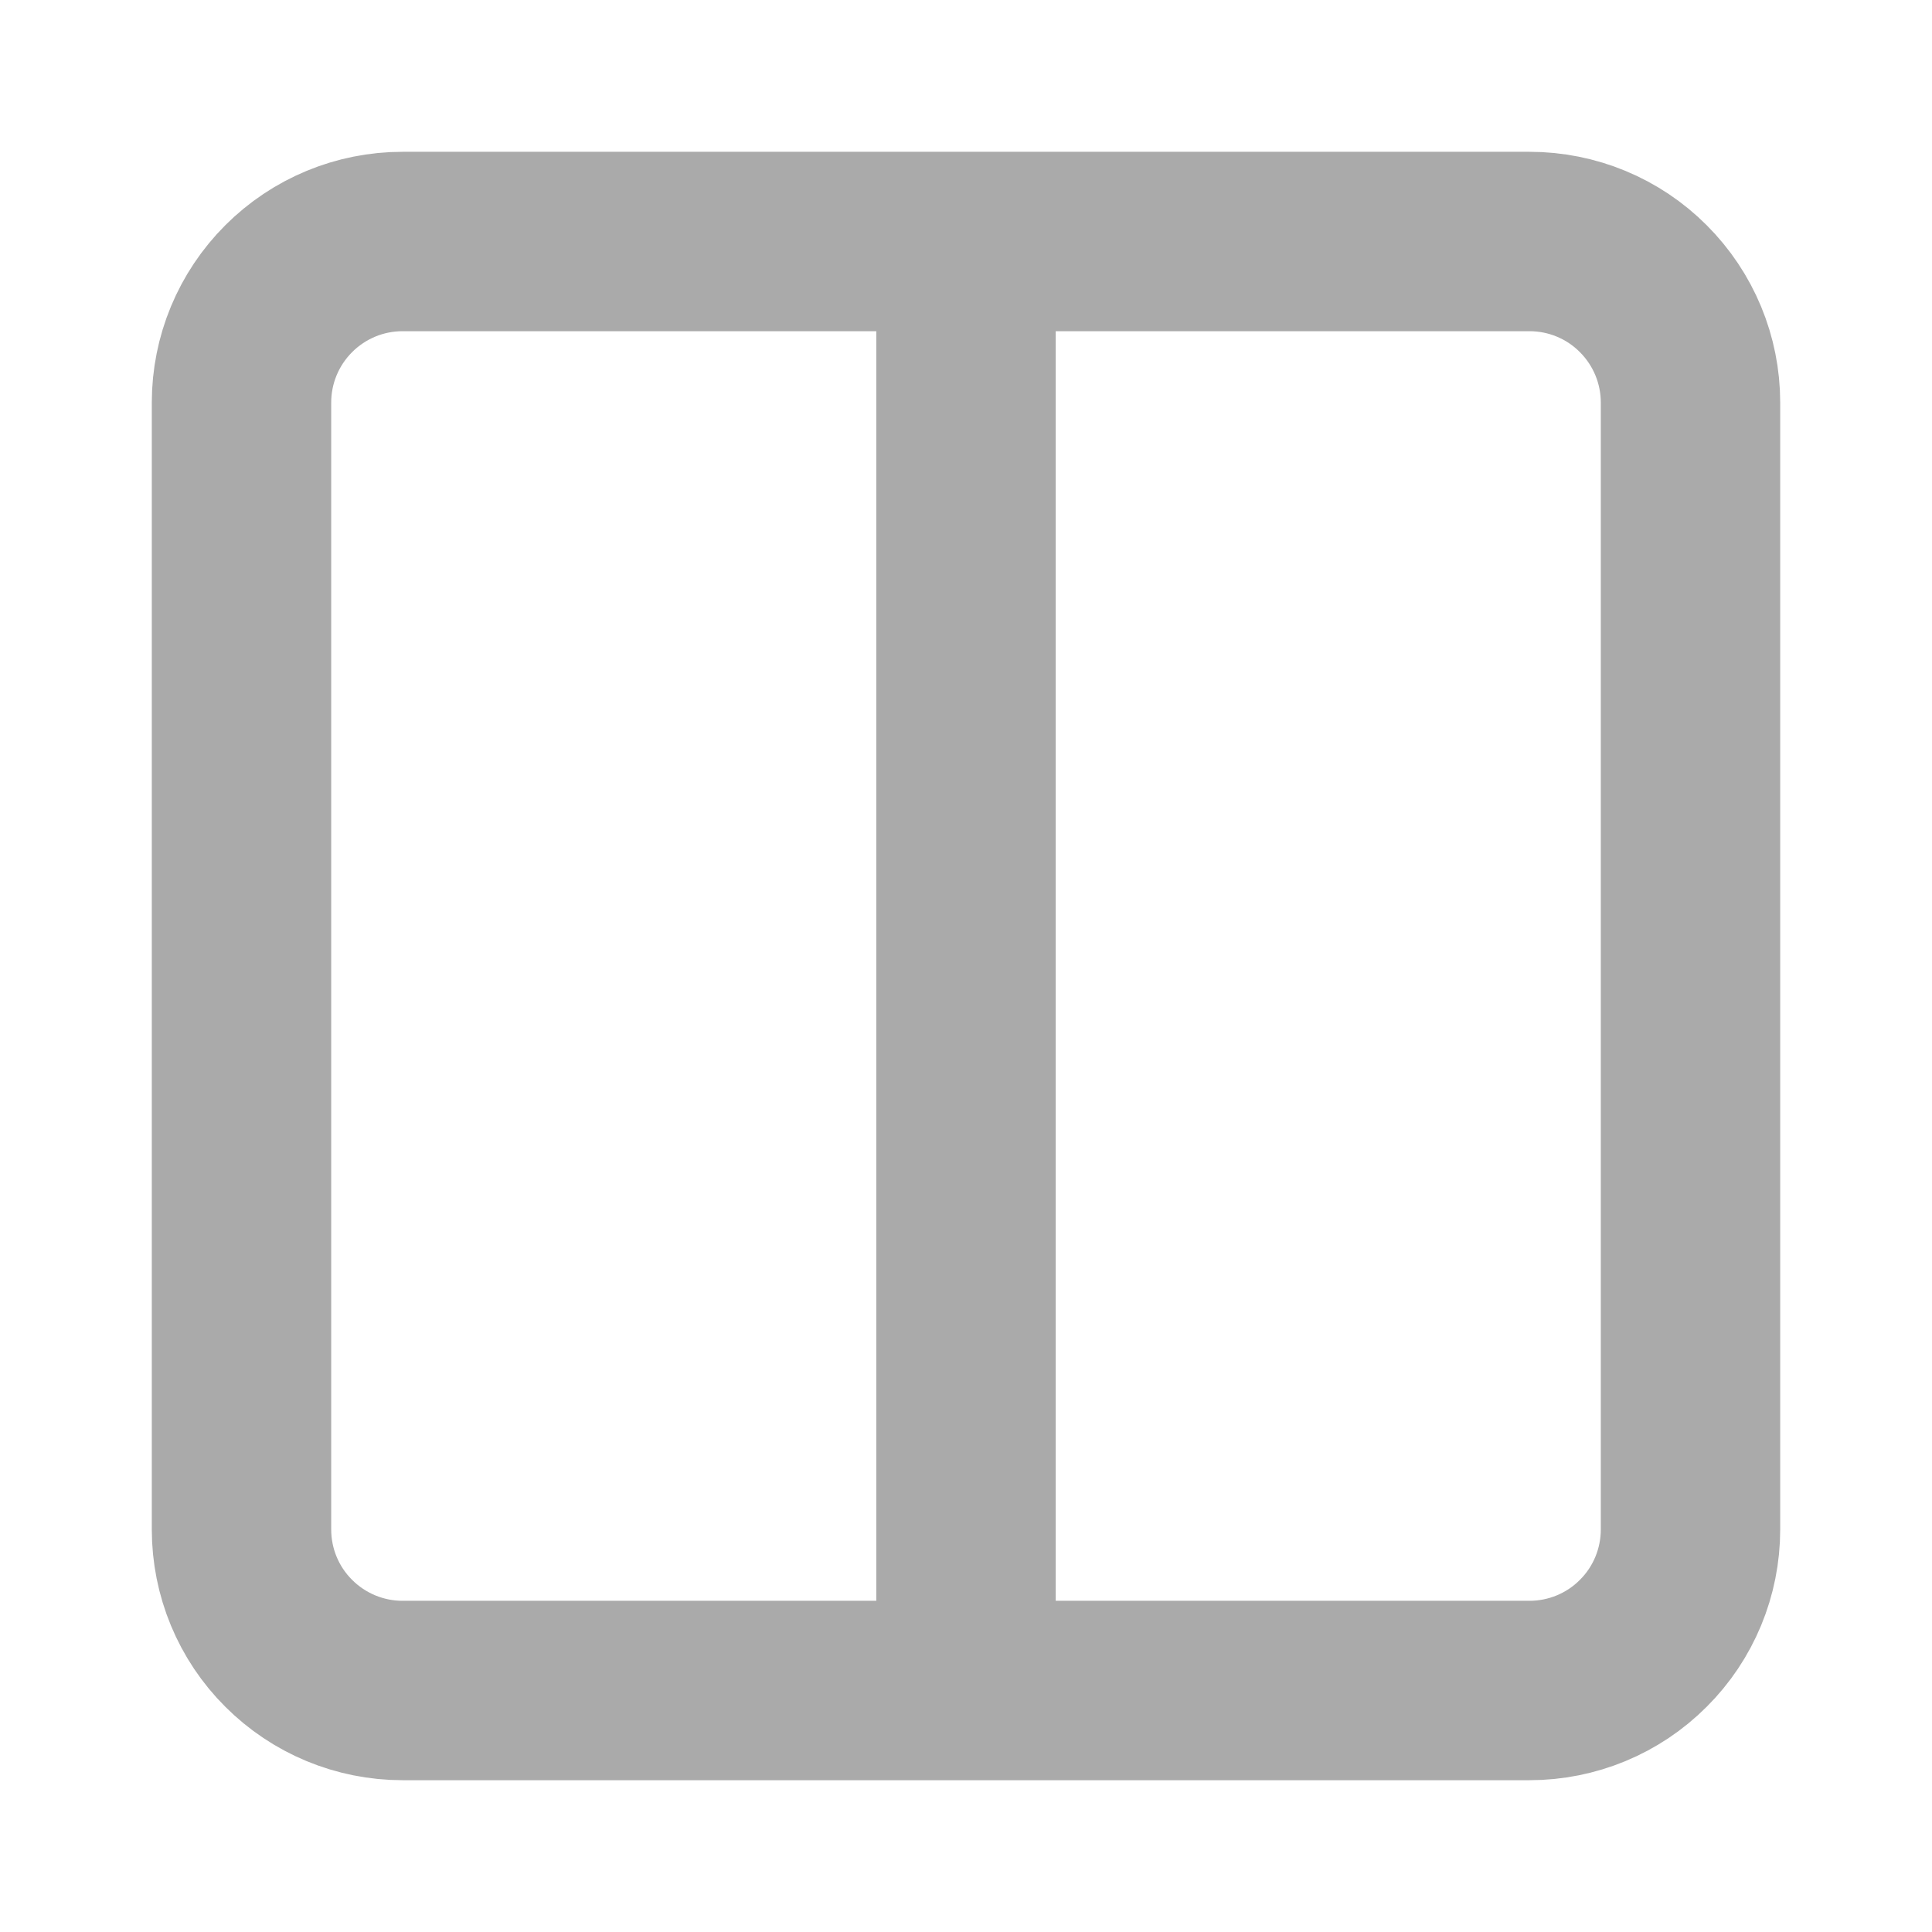
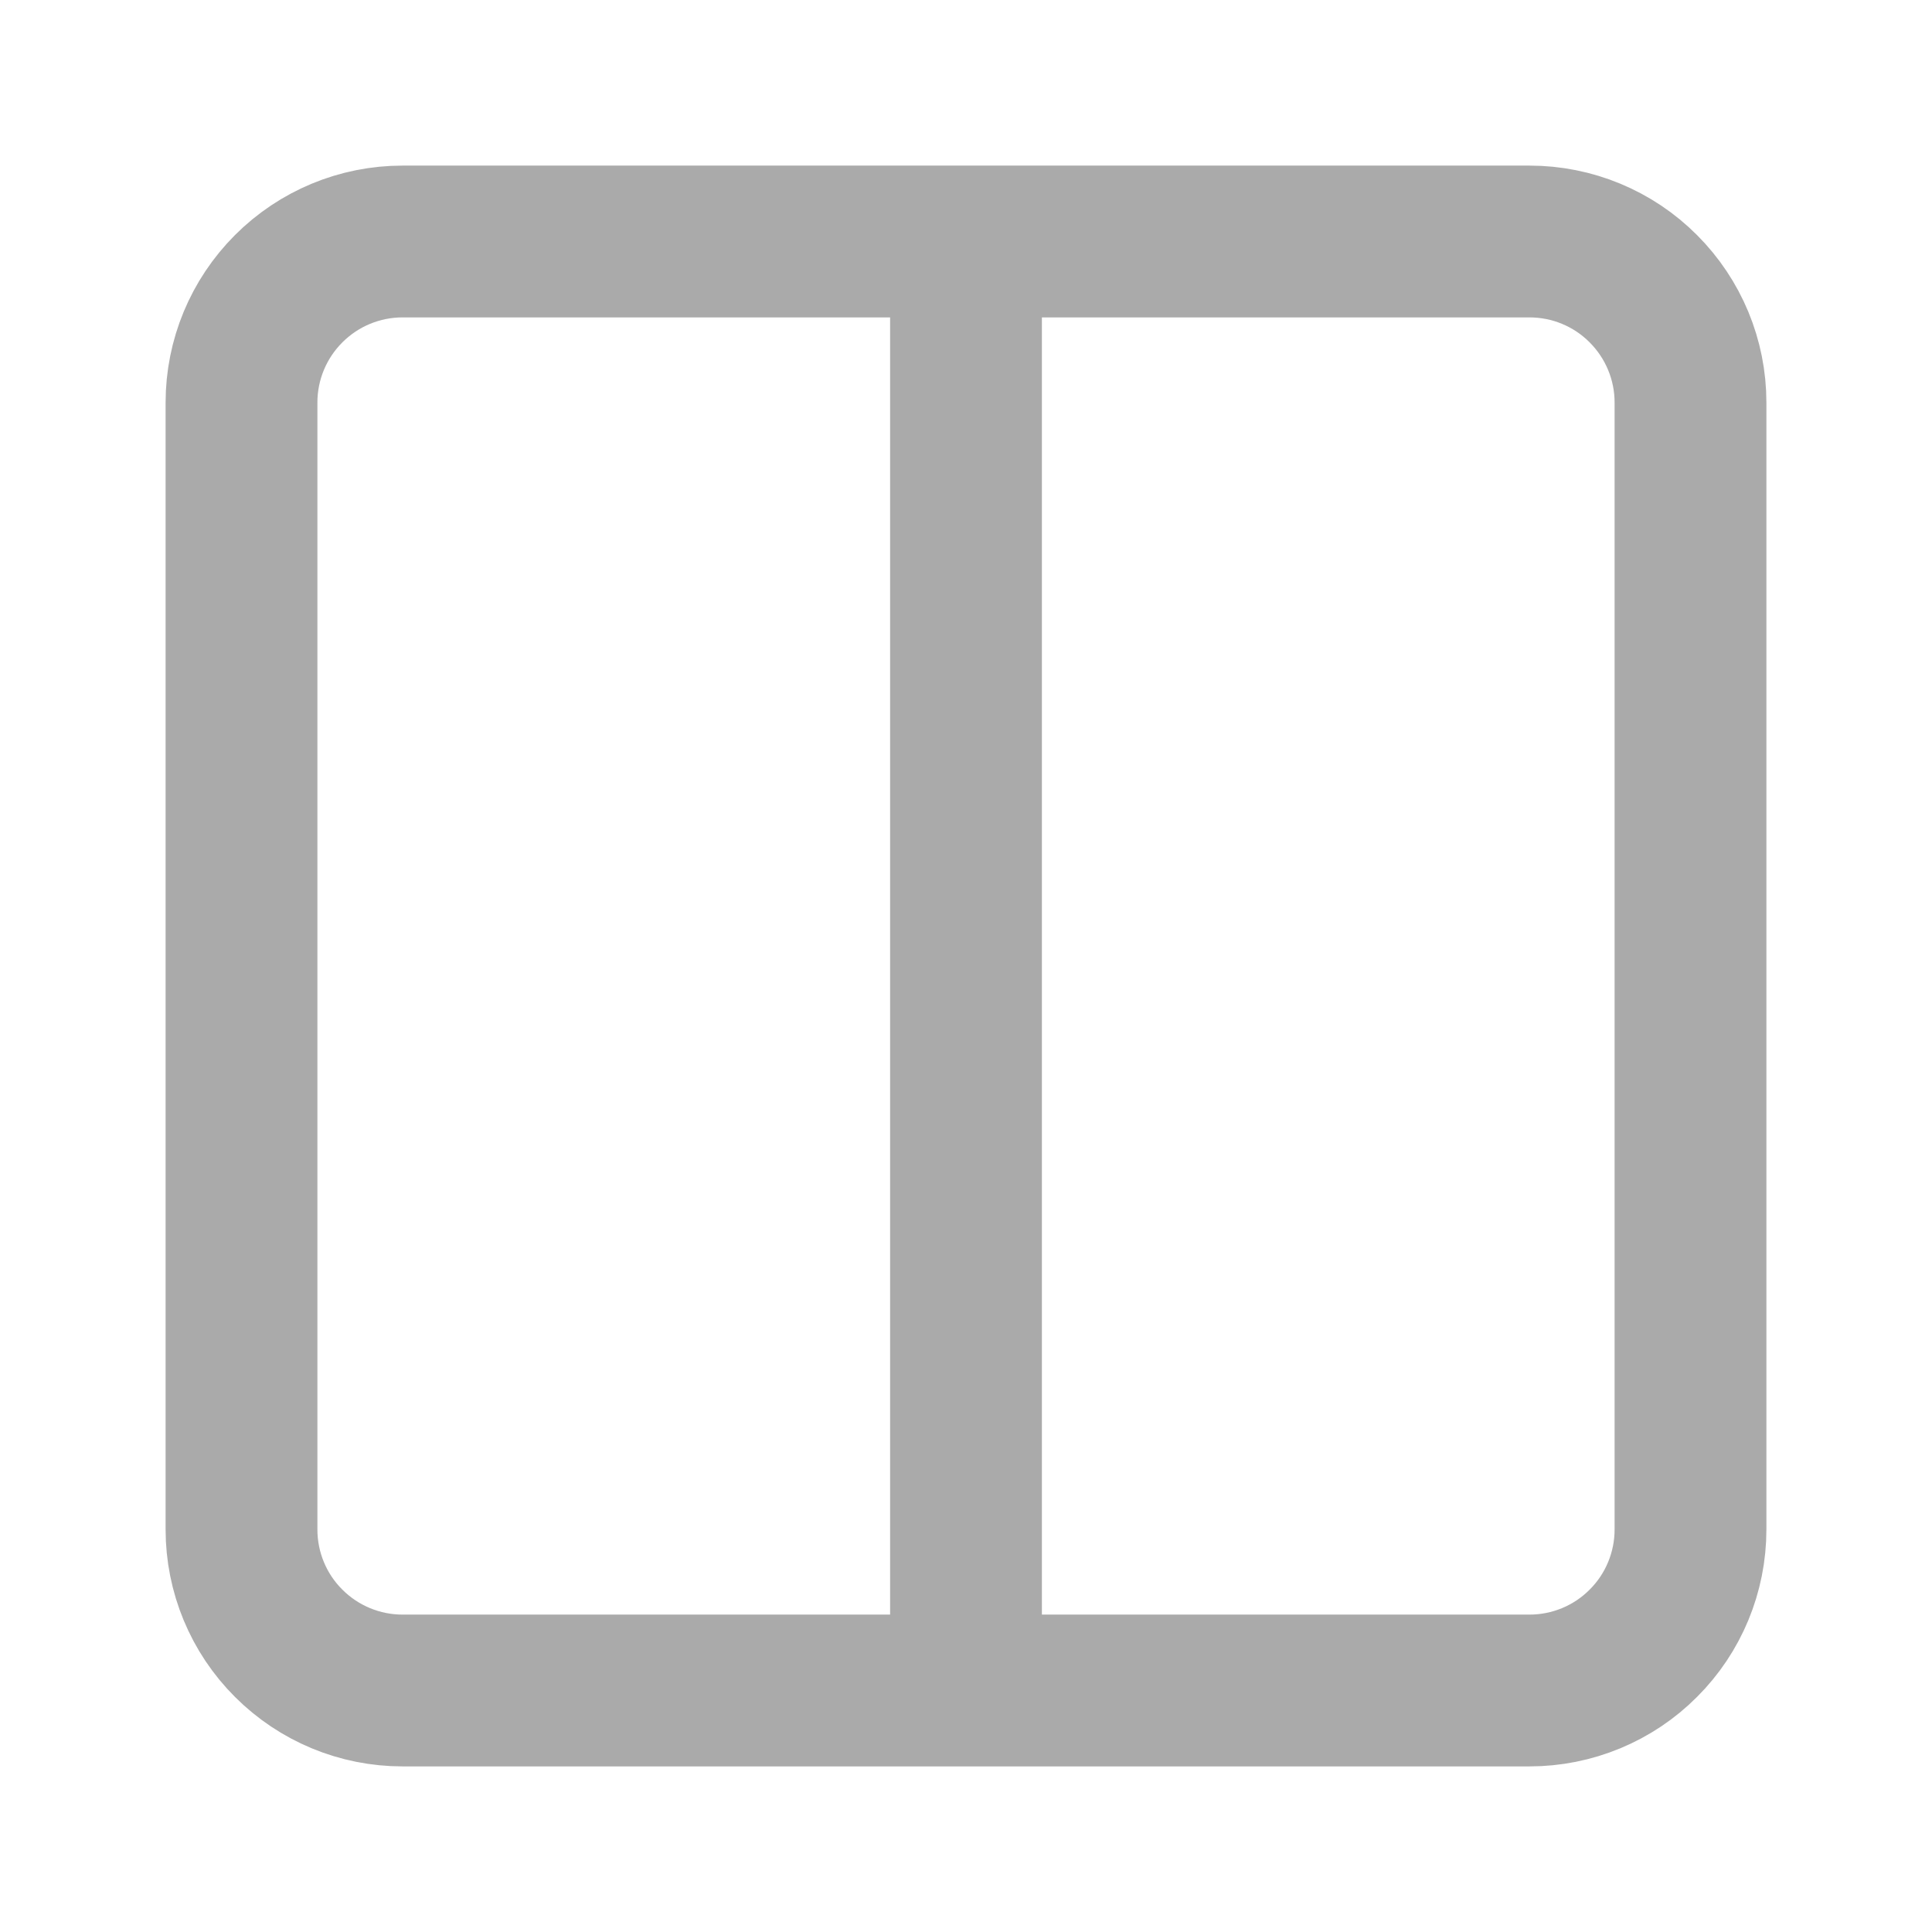
<svg xmlns="http://www.w3.org/2000/svg" preserveAspectRatio="none" overflow="visible" style="display: block;" width="14" height="14" viewBox="0 0 14 14" fill="none">
  <g id="Frame">
-     <path id="Vector" d="M7 1.75H11.083C11.393 1.75 11.69 1.873 11.908 2.092C12.127 2.311 12.25 2.607 12.25 2.917V11.083C12.25 11.393 12.127 11.69 11.908 11.908C11.69 12.127 11.393 12.25 11.083 12.25H7M7 1.75H2.917C2.607 1.75 2.311 1.873 2.092 2.092C1.873 2.311 1.75 2.607 1.75 2.917V11.083C1.75 11.393 1.873 11.69 2.092 11.908C2.311 12.127 2.607 12.25 2.917 12.25H7M7 1.75V12.25" stroke="#AAAAAA" stroke-width="1.3" stroke-linecap="round" />
+     <path id="Vector" d="M7 1.75H11.083C11.393 1.75 11.69 1.873 11.908 2.092C12.127 2.311 12.25 2.607 12.25 2.917V11.083C12.25 11.393 12.127 11.69 11.908 11.908C11.69 12.127 11.393 12.25 11.083 12.25H7M7 1.75H2.917C2.607 1.75 2.311 1.873 2.092 2.092C1.873 2.311 1.75 2.607 1.75 2.917V11.083C1.75 11.393 1.873 11.69 2.092 11.908C2.311 12.127 2.607 12.25 2.917 12.25H7M7 1.75V12.25" stroke="#AAAAAA" stroke-width="1.1" stroke-linecap="round" />
  </g>
</svg>
